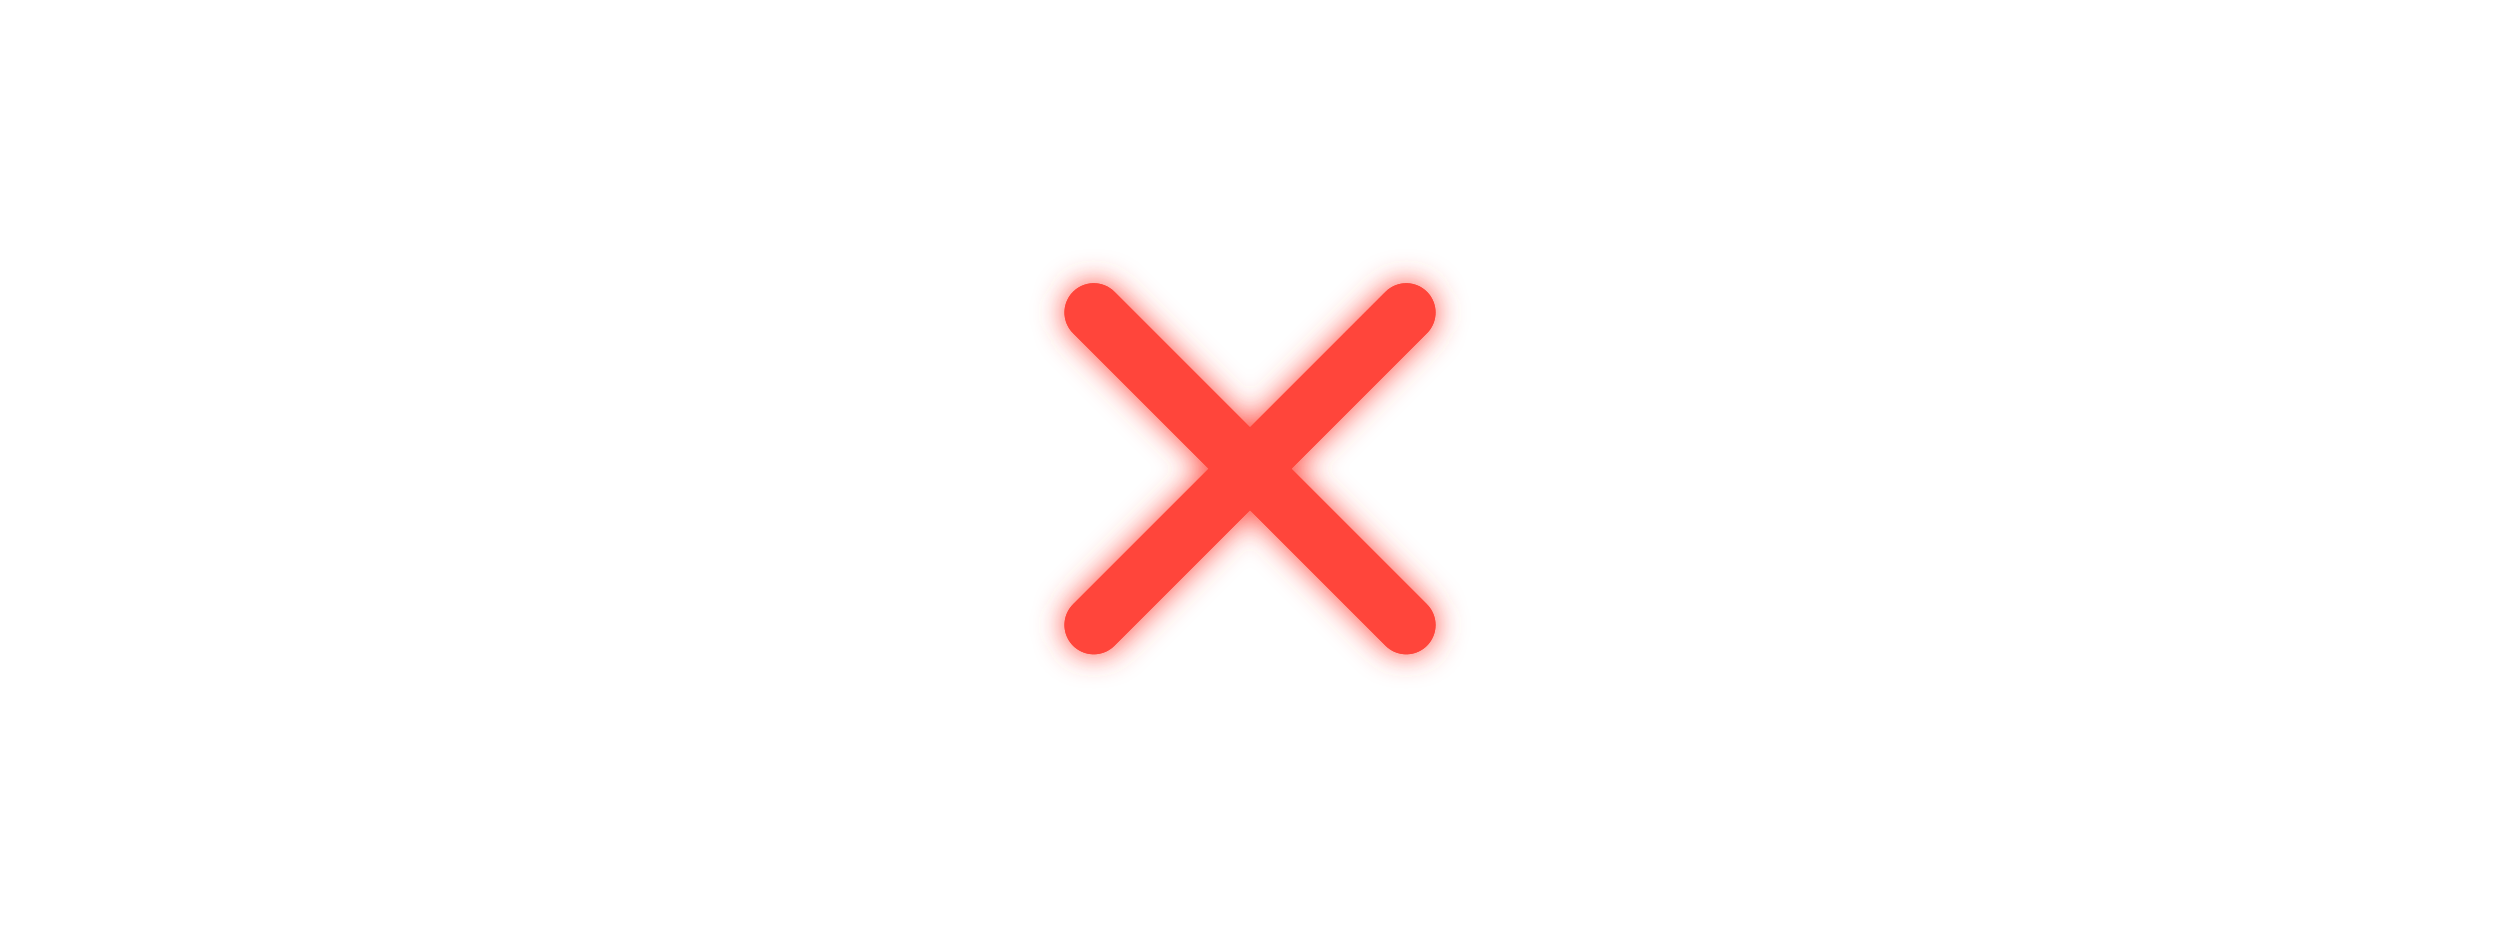
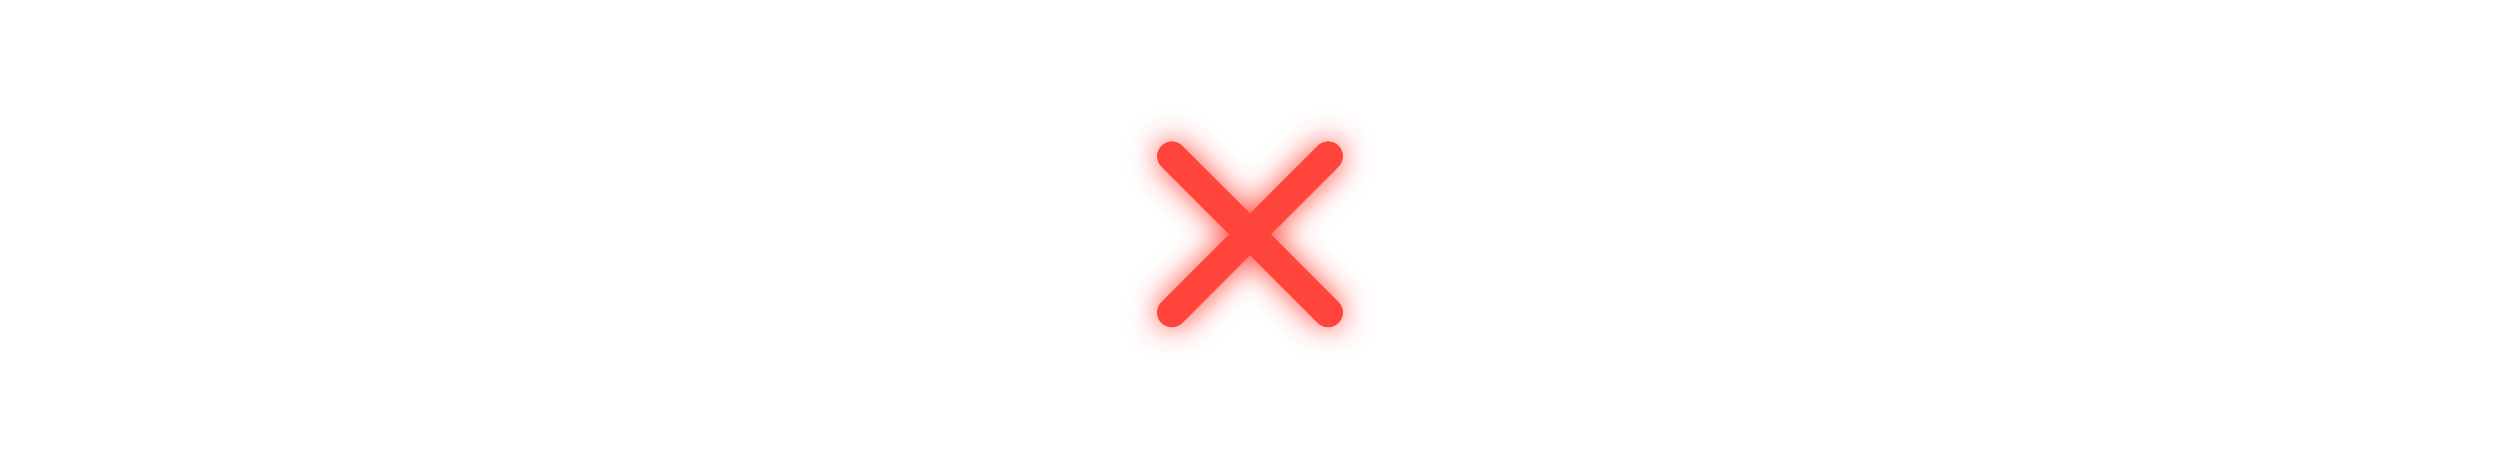
- <svg xmlns="http://www.w3.org/2000/svg" width="256" height="96" viewBox="0 0 256 96">
+ <svg xmlns="http://www.w3.org/2000/svg" width="256" height="48" viewBox="0 0 256 48">
  <defs>
    <filter id="g" x="-60%" y="-60%" width="220%" height="220%">
      <feGaussianBlur stdDeviation="1.5" result="b" />
      <feMerge>
        <feMergeNode in="b" />
        <feMergeNode in="SourceGraphic" />
        <feMergeNode in="SourceGraphic" />
      </feMerge>
    </filter>
  </defs>
  <g filter="url(#g)">
-     <line x1="112.0" y1="32.0" x2="144.0" y2="64.0" stroke="#FF453A" stroke-width="6" stroke-linecap="round" />
-     <line x1="112.0" y1="64.0" x2="144.0" y2="32.0" stroke="#FF453A" stroke-width="6" stroke-linecap="round" />
+     <line x1="120.0" y1="16.0" x2="136.0" y2="32.0" stroke="#FF453A" stroke-width="3" stroke-linecap="round" />
+     <line x1="120.0" y1="32.0" x2="136.0" y2="16.0" stroke="#FF453A" stroke-width="3" stroke-linecap="round" />
  </g>
</svg>
